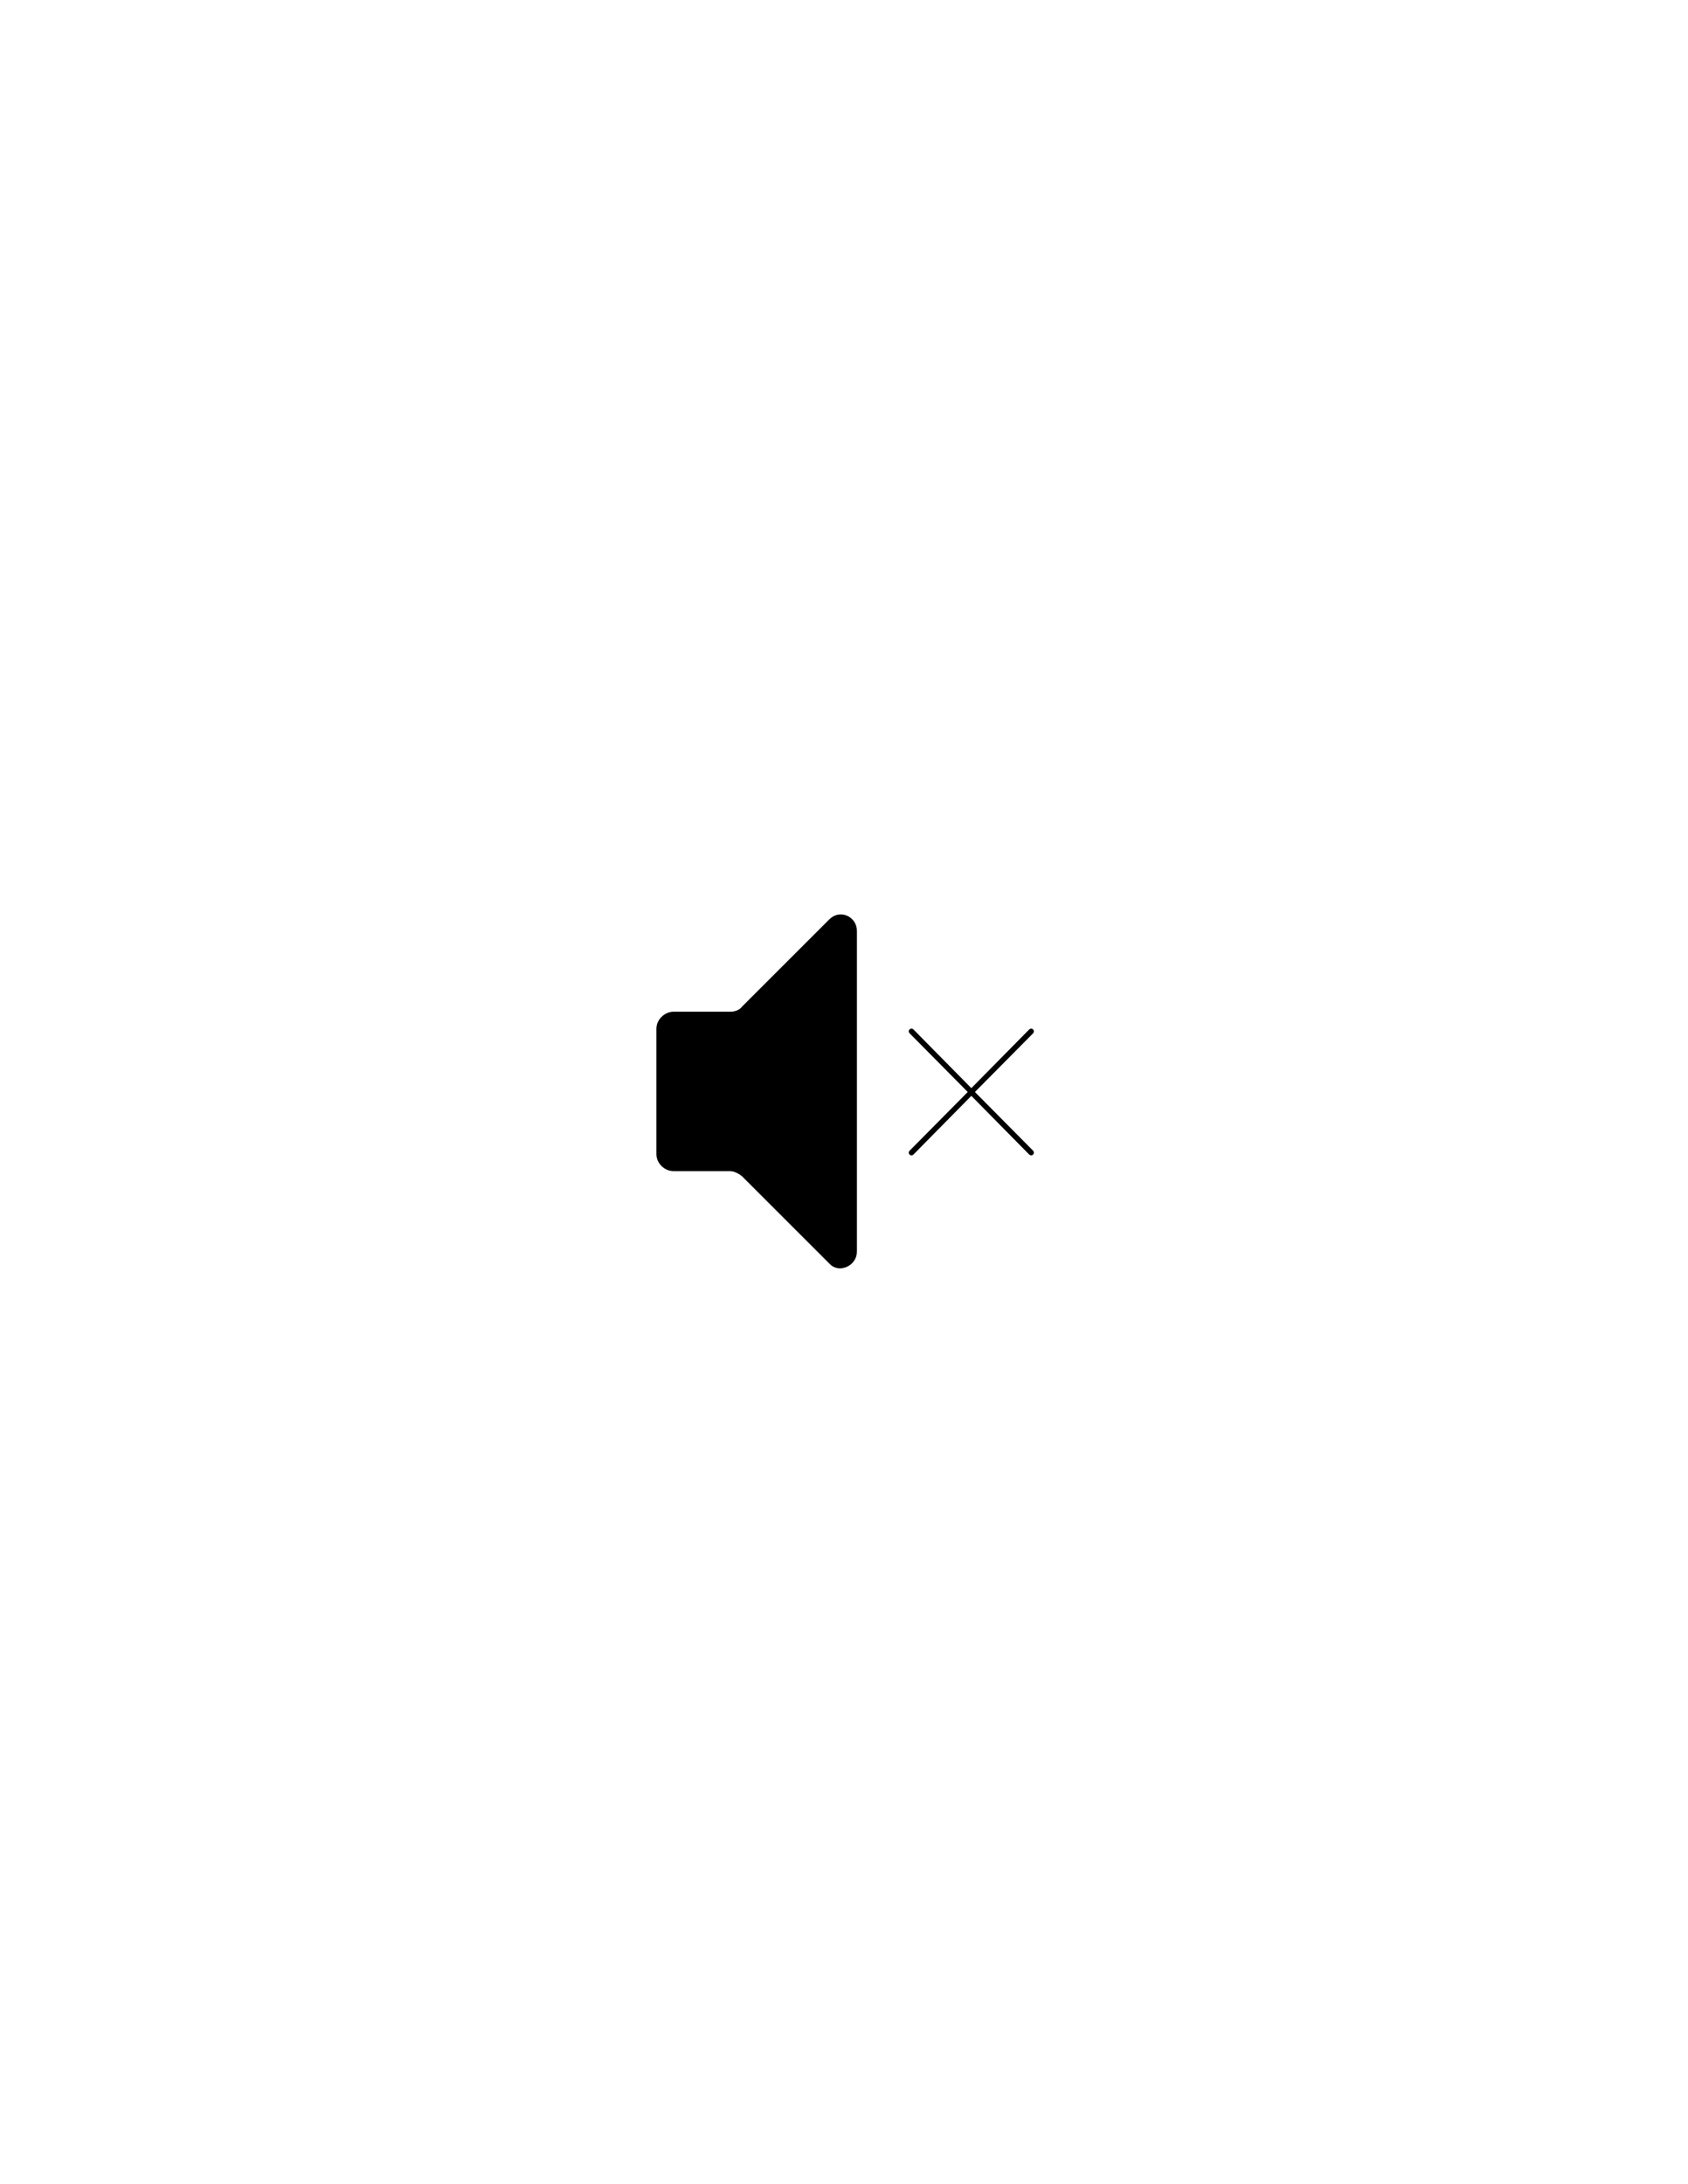
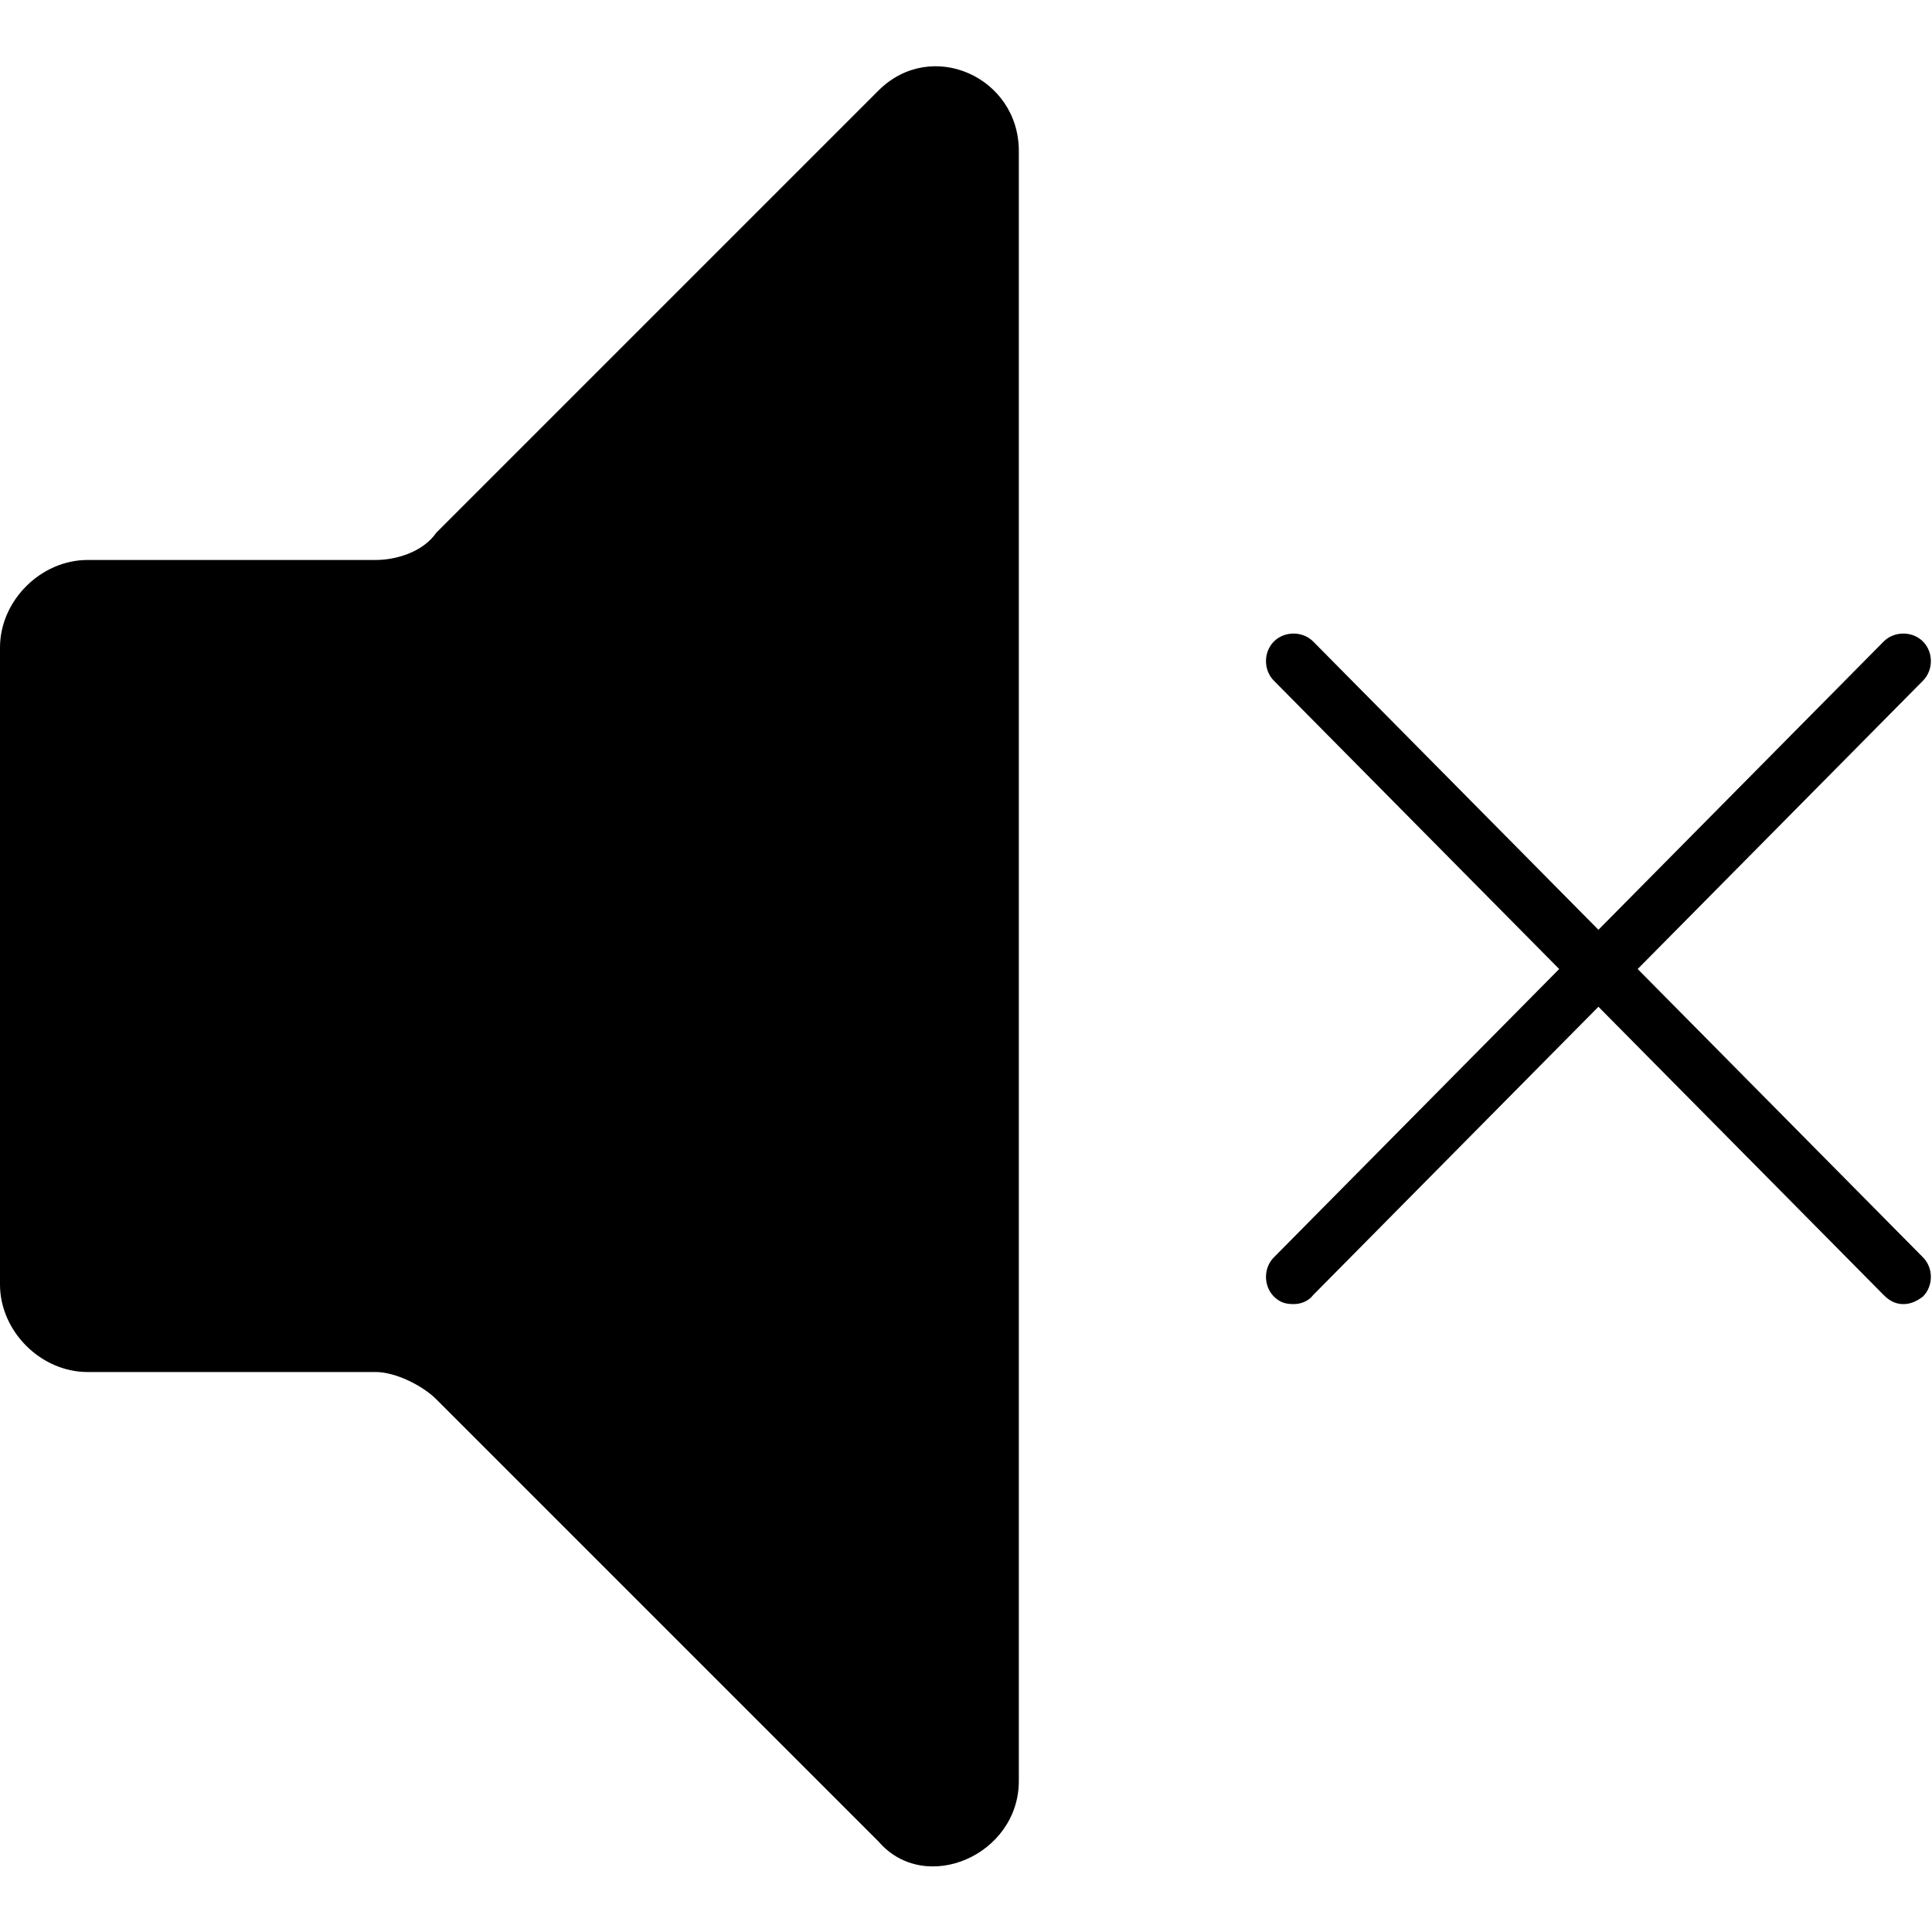
- <svg xmlns="http://www.w3.org/2000/svg" version="1.1" id="Calque_1" x="0px" y="0px" viewBox="0 0 612 792" enable-background="new 0 0 612 792" xml:space="preserve">
-   <path d="M300.7,333.4l-31.6,31.6c-1,1.4-2.9,1.9-4.3,1.9h-20.6c-3.3,0-6.2,2.9-6.2,6.2v45.4c0,3.3,2.9,6.2,6.2,6.2h20.6  c1.4,0,3.3,1,4.3,1.9l31.6,31.6c3.3,3.8,10,1,10-4.3V337.7C310.8,332.4,304.6,329.5,300.7,333.4z M353.5,396l21.1-21.3  c0.4-0.4,0.4-1,0-1.4c-0.4-0.4-1-0.4-1.4,0l-21,21.3l-21-21.3c-0.4-0.4-1-0.4-1.4,0c-0.4,0.4-0.4,1,0,1.4l21.1,21.3l-21.1,21.3  c-0.4,0.4-0.4,1,0,1.4c0.2,0.2,0.4,0.3,0.7,0.3c0.3,0,0.5-0.1,0.7-0.3l21-21.3l21,21.3c0.2,0.2,0.5,0.3,0.7,0.3  c0.3,0,0.5-0.1,0.7-0.3c0.4-0.4,0.4-1,0-1.4L353.5,396z" />
+ <svg xmlns="http://www.w3.org/2000/svg" version="1.1" id="Calque_1" x="0px" y="0px" viewBox="219 257.4 128 128" enable-background="new 219 257.4 128 128" xml:space="preserve">
+   <path d="M277.2,263.4l-29.3,29.3c-0.9,1.3-2.7,1.8-4,1.8h-19.1c-3.1,0-5.8,2.7-5.8,5.8v42.2c0,3.1,2.7,5.8,5.8,5.8h19.1  c1.3,0,3.1,0.9,4,1.8l29.3,29.3c3.1,3.6,9.3,0.9,9.3-4V267.4C286.5,262.5,280.7,259.9,277.2,263.4z M327.5,321.6l18.9-19.1  c0.7-0.7,0.7-1.9,0-2.6c-0.7-0.7-1.9-0.7-2.6,0L324.9,319L306,299.9c-0.7-0.7-1.9-0.7-2.6,0c-0.7,0.7-0.7,1.9,0,2.6l18.9,19.1  l-18.9,19.1c-0.7,0.7-0.7,1.9,0,2.6c0.4,0.4,0.8,0.5,1.3,0.5c0.5,0,1-0.2,1.3-0.6l18.9-19.1l18.9,19.1c0.4,0.4,0.8,0.6,1.3,0.6  c0.5,0,0.9-0.2,1.3-0.5c0.7-0.7,0.7-1.9,0-2.6L327.5,321.6z" />
</svg>
